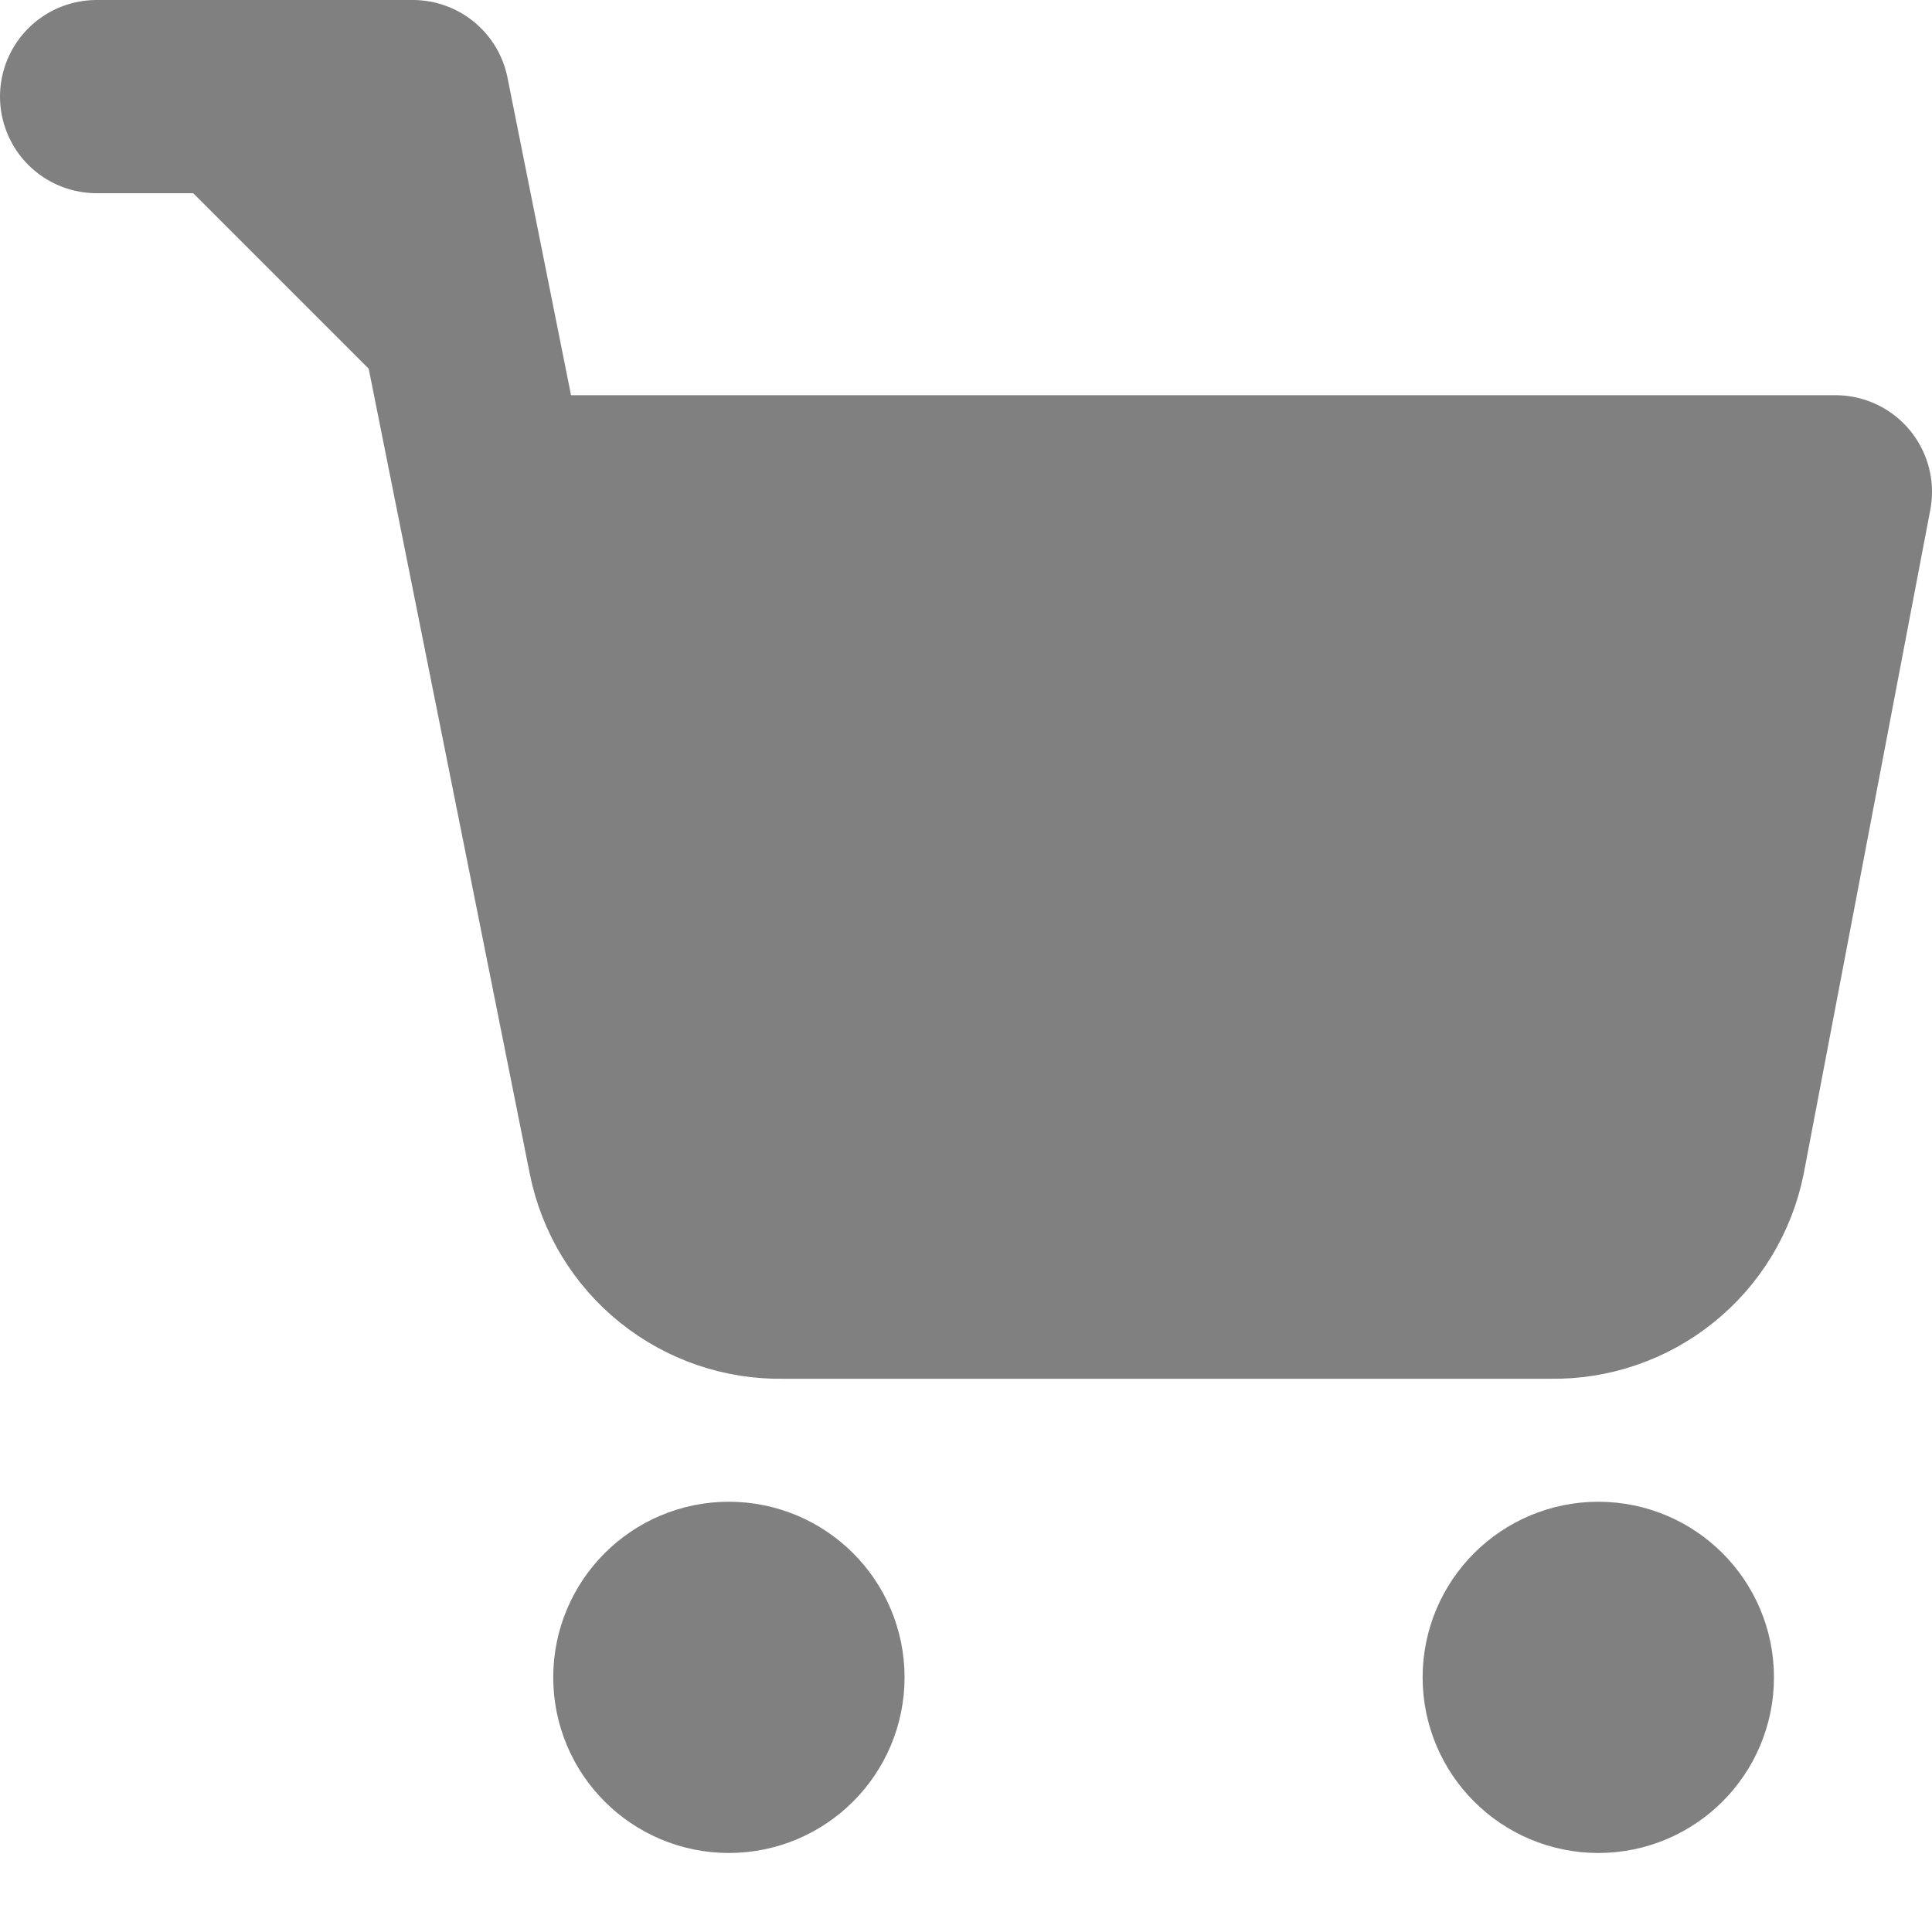
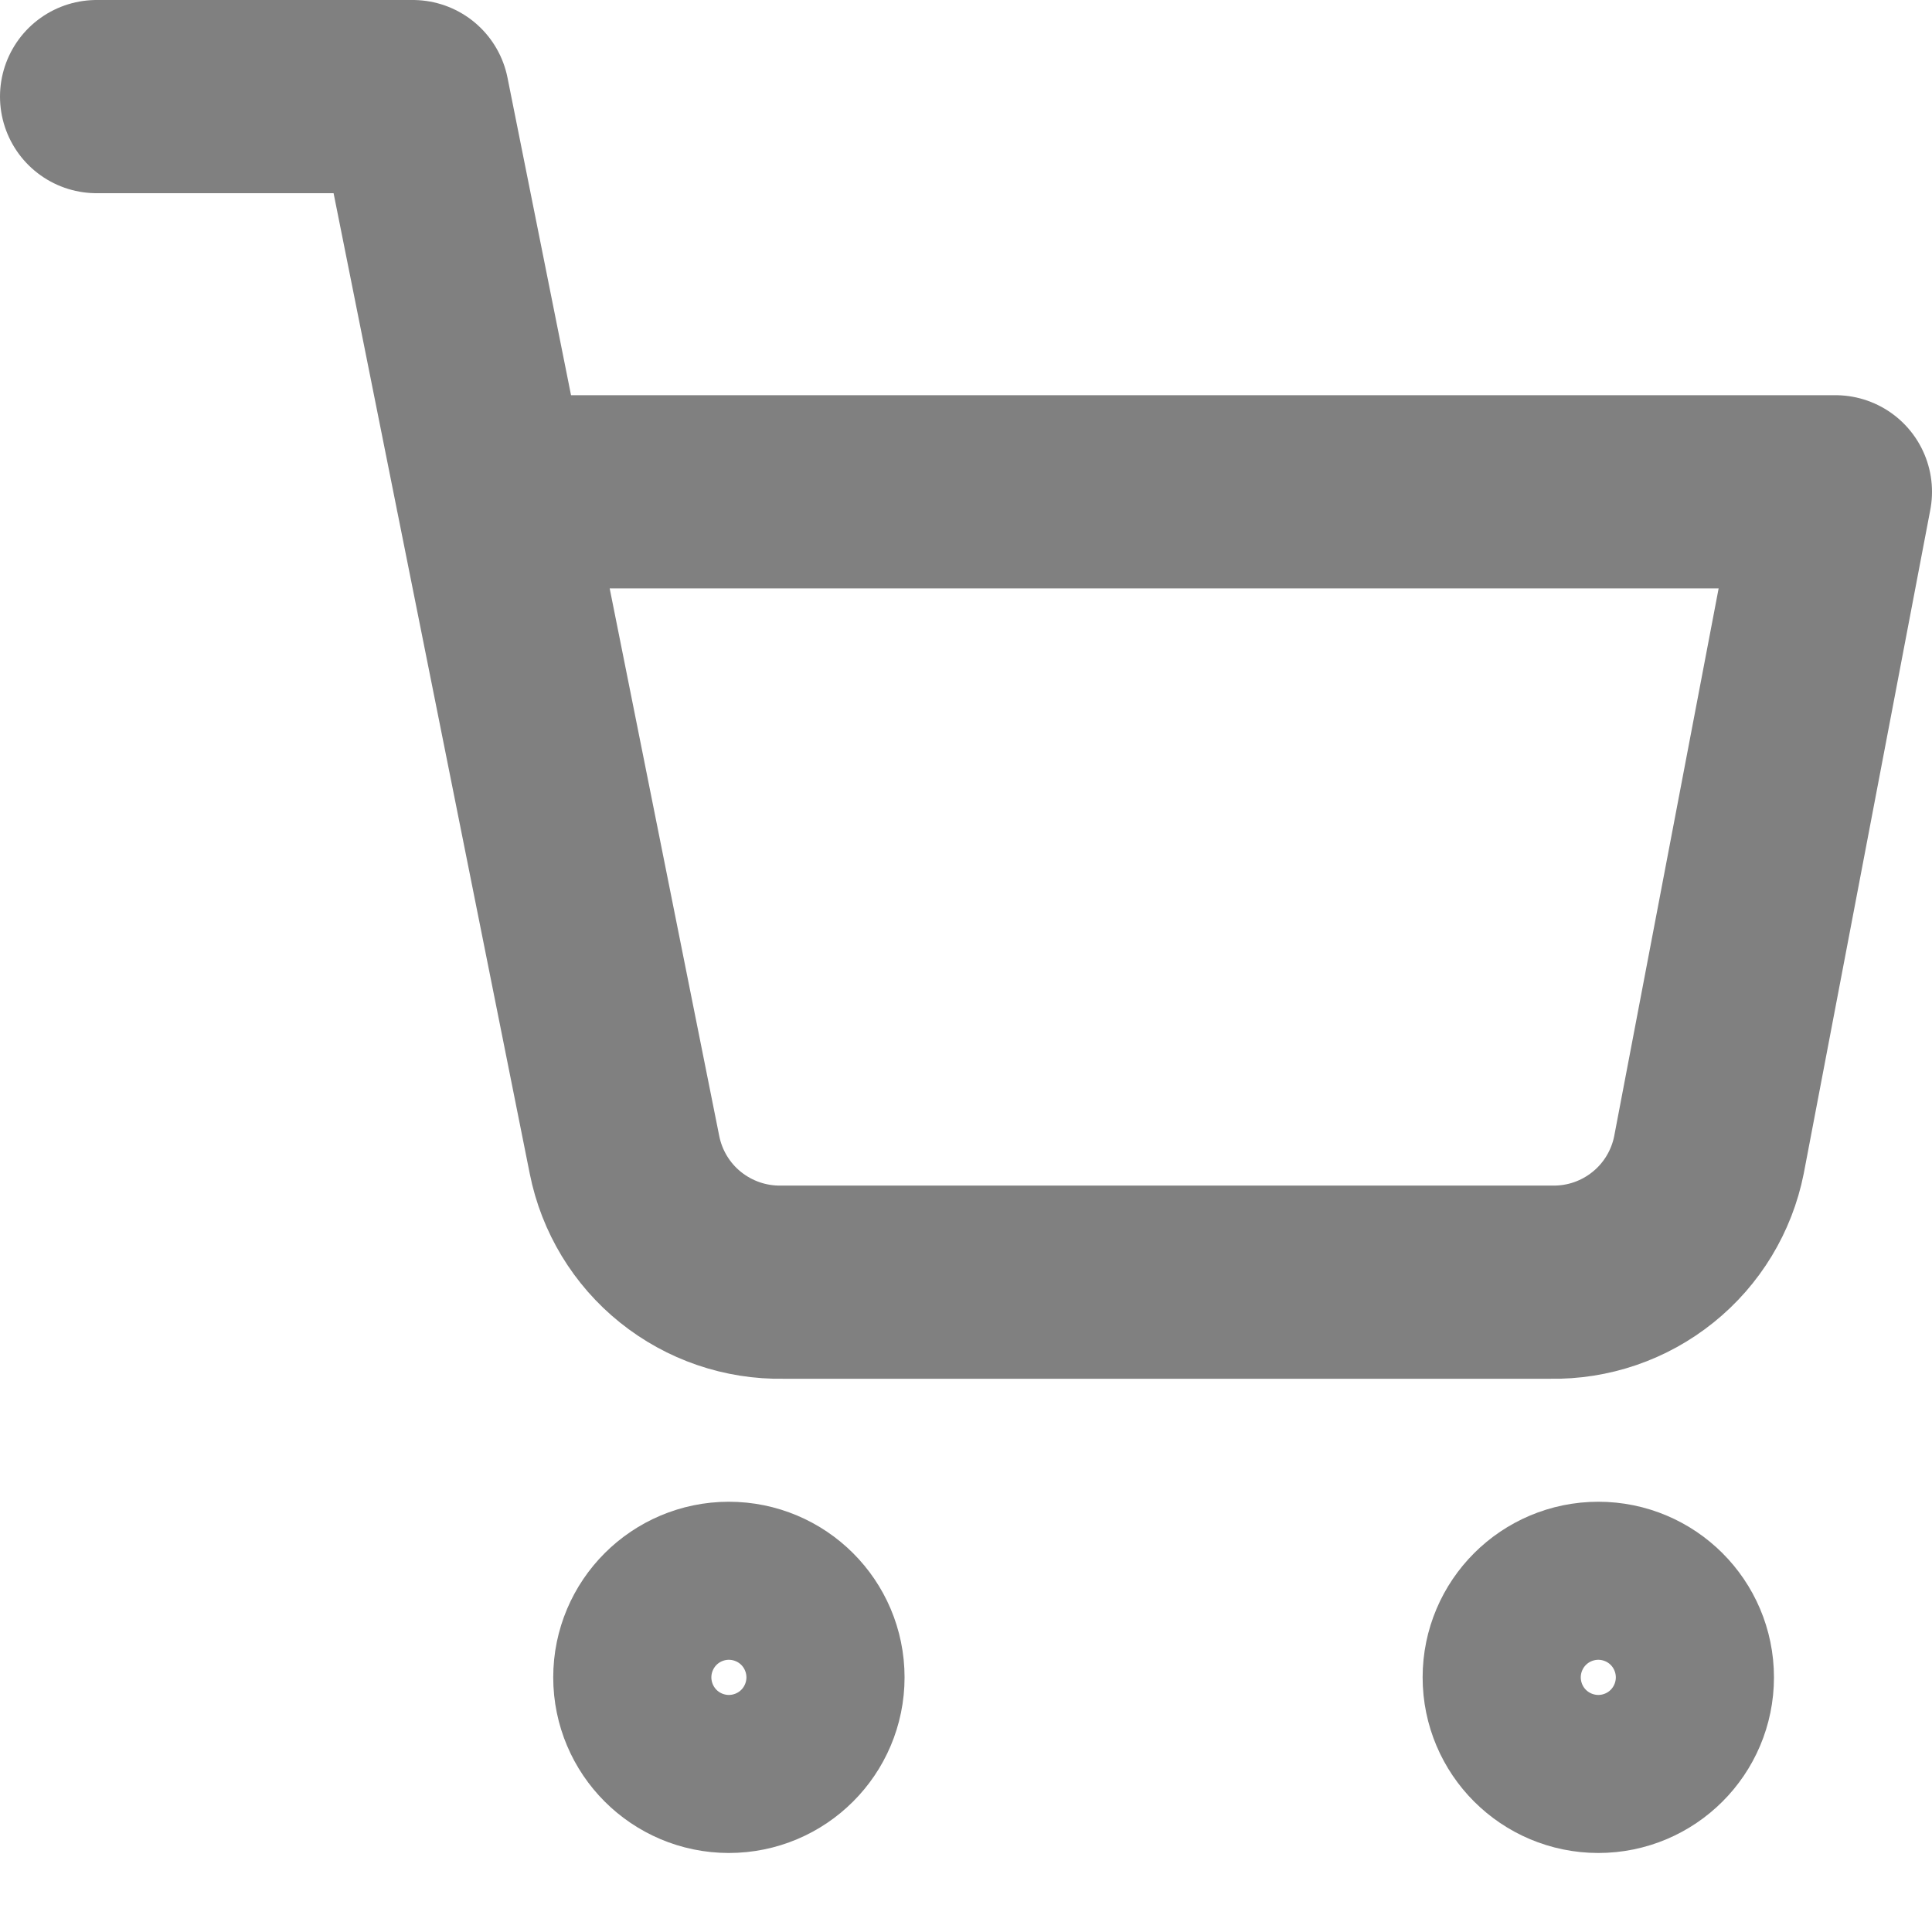
- <svg xmlns="http://www.w3.org/2000/svg" width="20" height="20" viewBox="0 0 20 20" fill="grey">
+ <svg xmlns="http://www.w3.org/2000/svg" width="20" height="20" viewBox="0 0 20 20" fill="none">
  <path d="M7.545 18.182C7.997 18.182 8.364 17.816 8.364 17.364C8.364 16.912 7.997 16.546 7.545 16.546C7.094 16.546 6.727 16.912 6.727 17.364C6.727 17.816 7.094 18.182 7.545 18.182Z" stroke="grey" stroke-width="2" stroke-linecap="round" stroke-linejoin="round" />
  <path d="M16.546 18.182C16.997 18.182 17.364 17.816 17.364 17.364C17.364 16.912 16.997 16.546 16.546 16.546C16.094 16.546 15.727 16.912 15.727 17.364C15.727 17.816 16.094 18.182 16.546 18.182Z" stroke="grey" stroke-width="2" stroke-linecap="round" stroke-linejoin="round" />
  <path d="M1 1H4.273L6.465 11.956C6.54 12.332 6.745 12.671 7.044 12.911C7.344 13.152 7.718 13.28 8.102 13.273H16.055C16.439 13.28 16.813 13.152 17.112 12.911C17.411 12.671 17.616 12.332 17.691 11.956L19 5.091H5.091" stroke="grey" stroke-width="2" stroke-linecap="round" stroke-linejoin="round" />
</svg>
